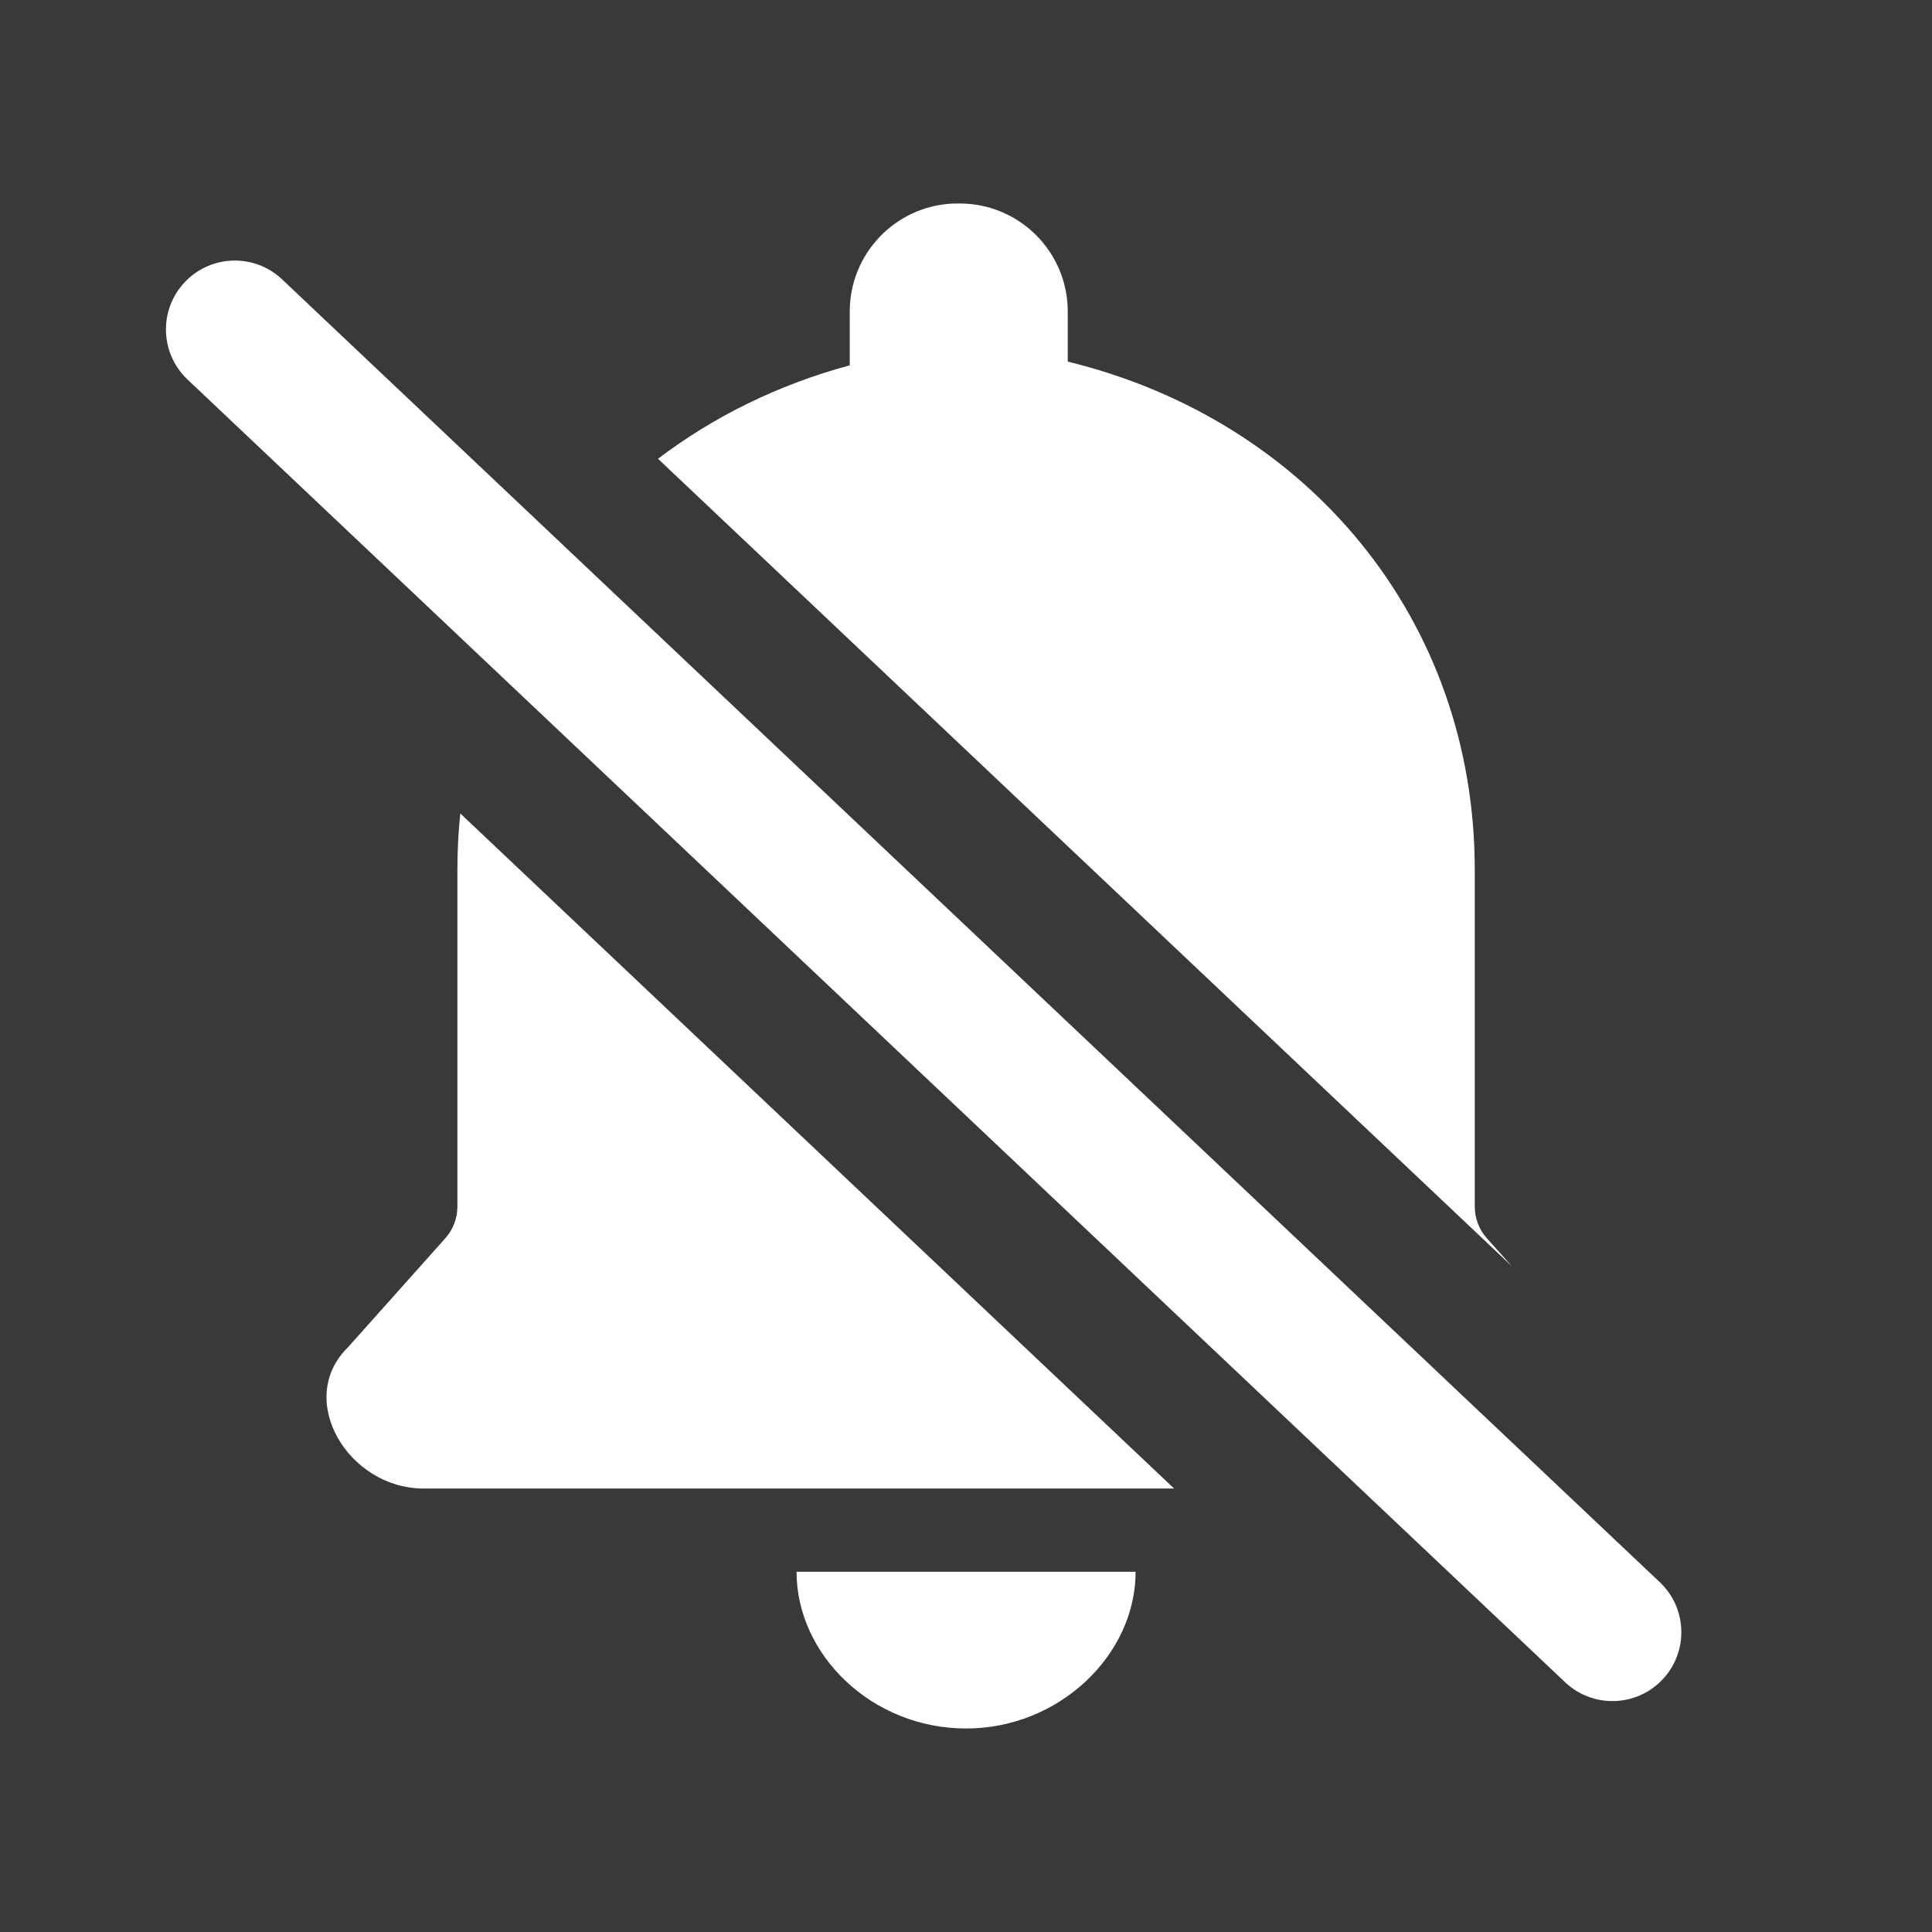
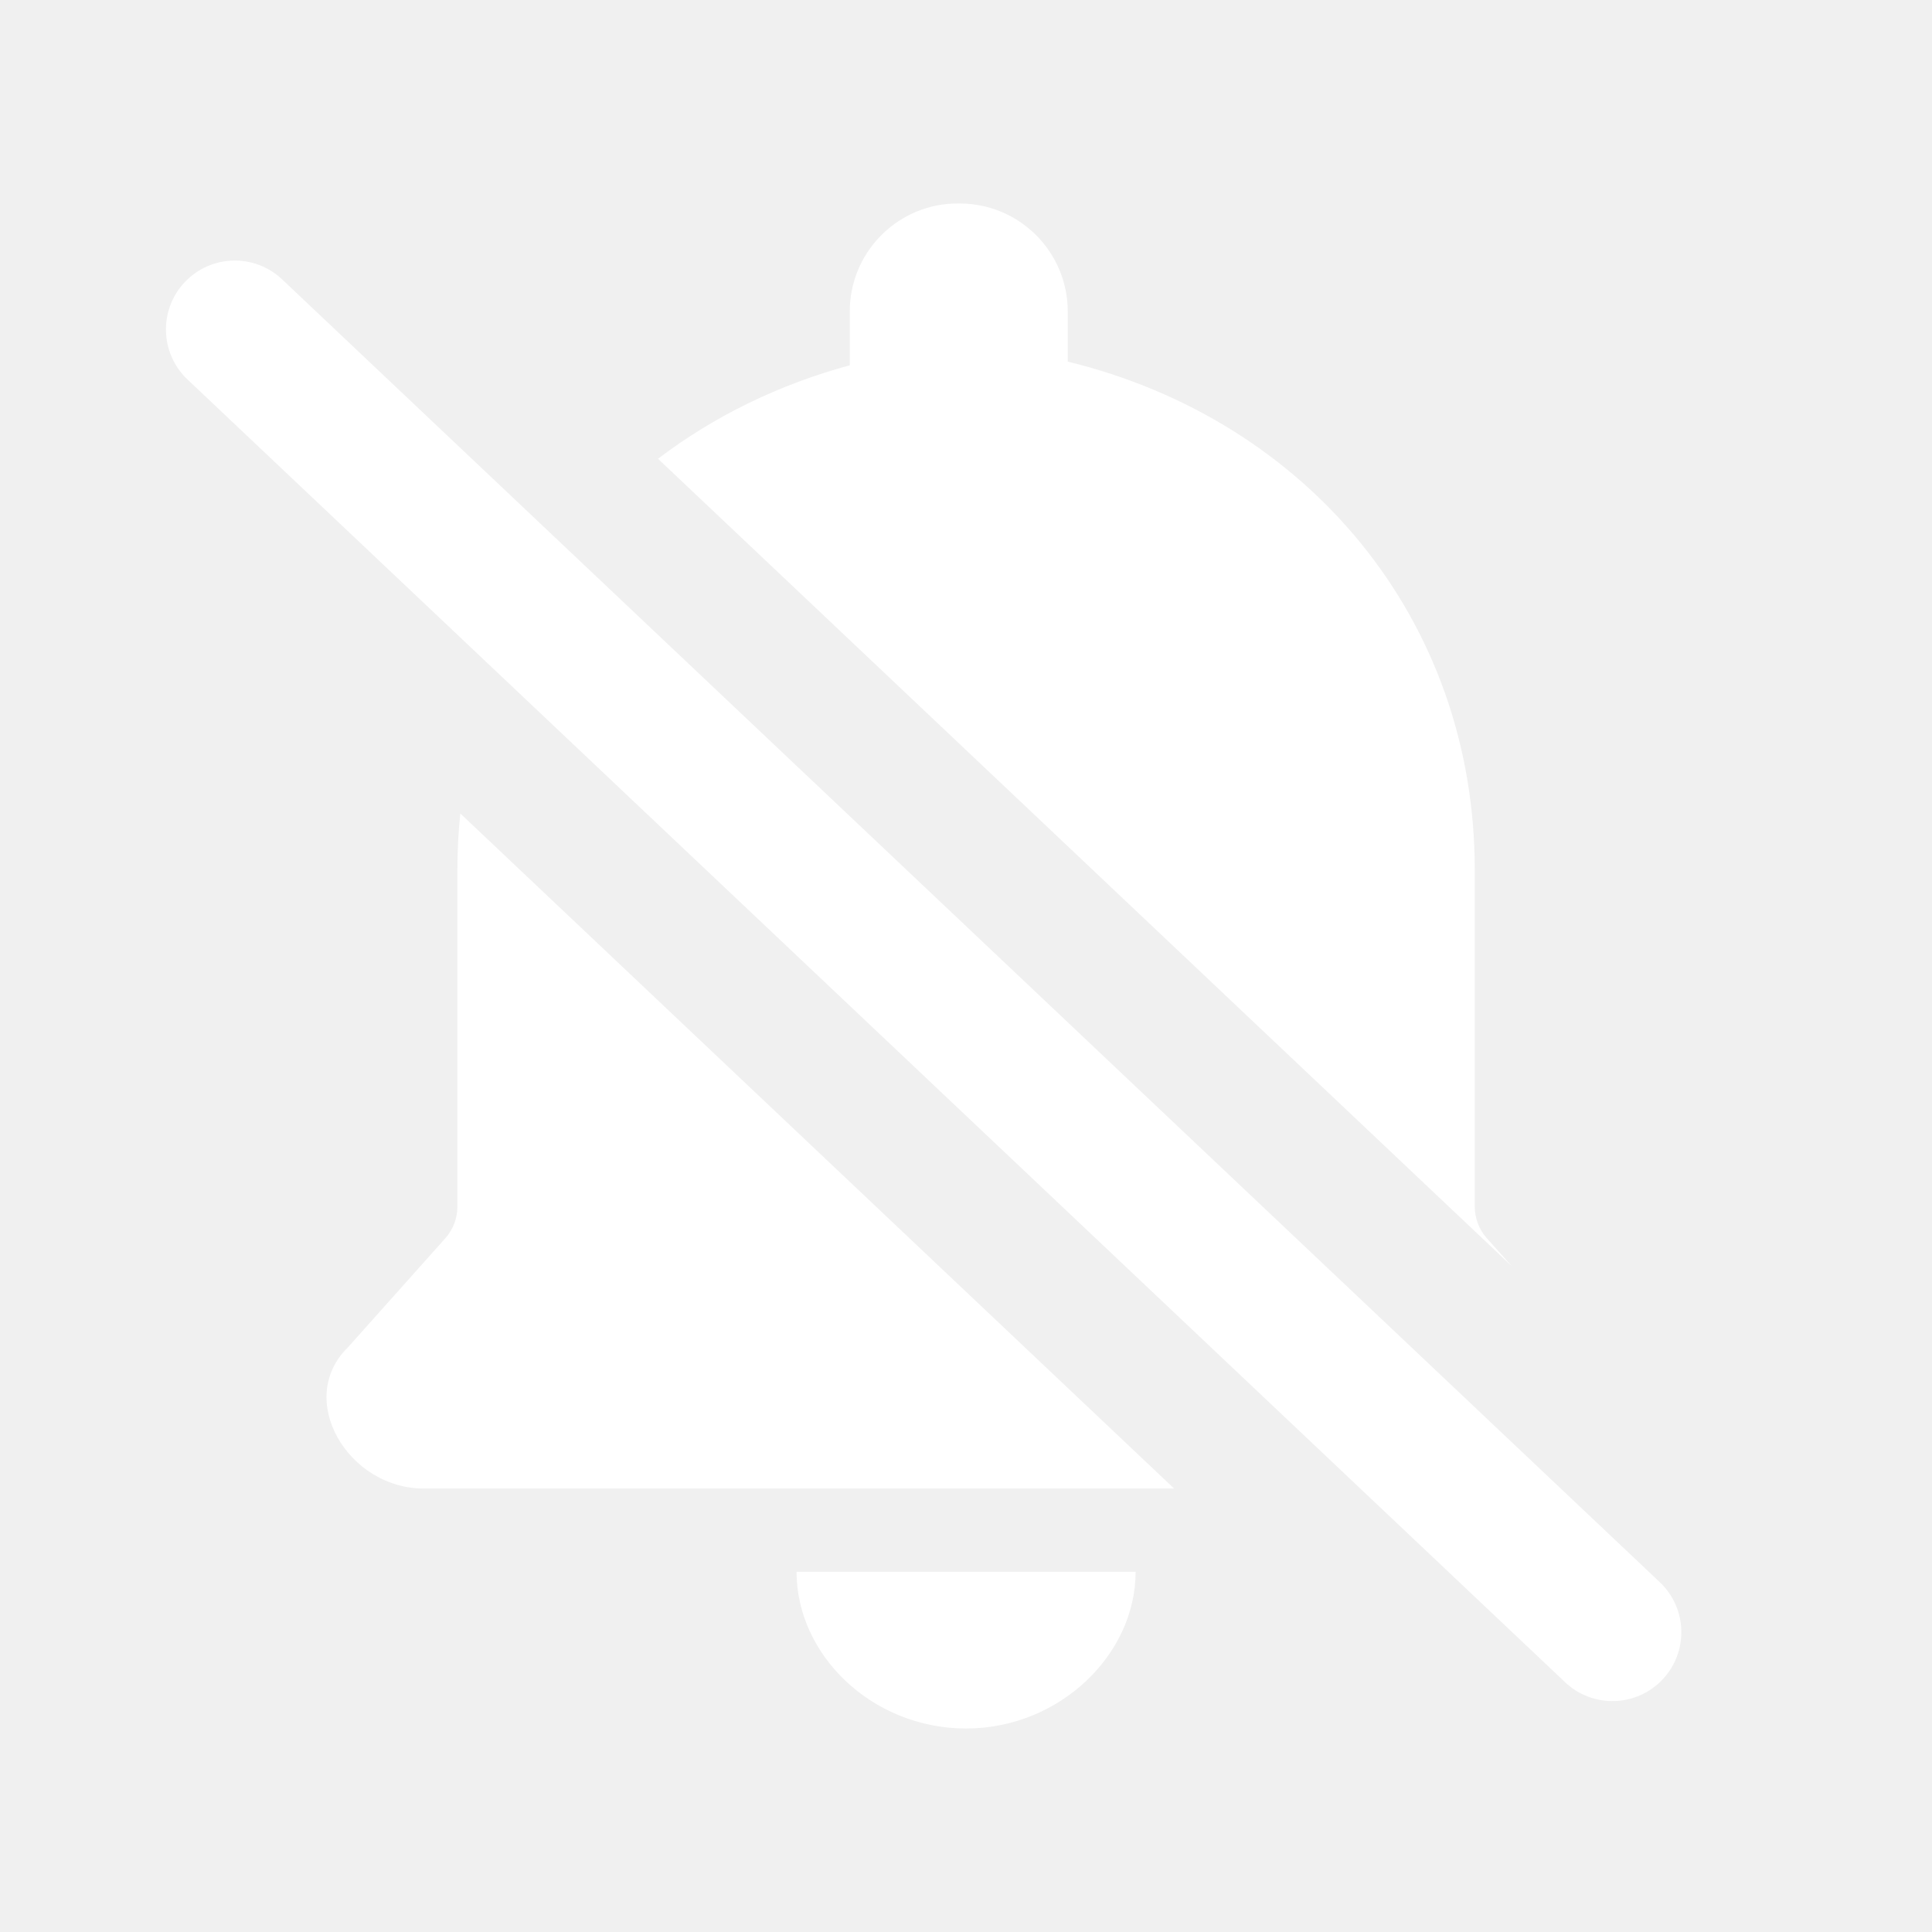
<svg xmlns="http://www.w3.org/2000/svg" width="24px" height="24px" viewBox="0 0 24 24" version="1.1">
  <g id="Icon-/-Unmute" stroke="none" stroke-width="1" fill="none" fill-rule="evenodd">
-     <rect fill="#393939" x="0" y="0" width="24" height="24" />
    <path d="M14.107,19.525 C14.107,20.558 13.159,21.472 12.001,21.472 C10.832,21.472 9.895,20.558 9.895,19.525 L14.107,19.525 Z M3.505,3.471 L20.618,19.654 C20.962,19.979 20.977,20.52 20.652,20.864 C20.327,21.207 19.786,21.222 19.443,20.898 L2.329,4.714 C1.986,4.389 1.971,3.848 2.295,3.505 C2.62,3.161 3.162,3.146 3.505,3.471 Z M5.718,10.105 L14.585,18.491 L5.261,18.491 C4.324,18.491 3.661,17.382 4.324,16.735 L5.532,15.382 C5.629,15.273 5.682,15.133 5.682,14.987 L5.682,10.805 C5.682,10.568 5.694,10.334 5.718,10.105 Z M11.922,2.528 C12.663,2.528 13.264,3.129 13.264,3.87 L13.264,4.492 C16.232,5.216 18.32,7.681 18.32,10.805 L18.32,14.987 C18.32,15.133 18.373,15.273 18.47,15.382 L18.781,15.73 L8.174,5.699 C8.862,5.176 9.666,4.779 10.556,4.538 L10.556,3.87 C10.556,3.151 11.121,2.564 11.831,2.529 L11.922,2.528 Z" id="Shape" fill="#FFFFFF" fill-rule="nonzero" />
  </g>
</svg>
